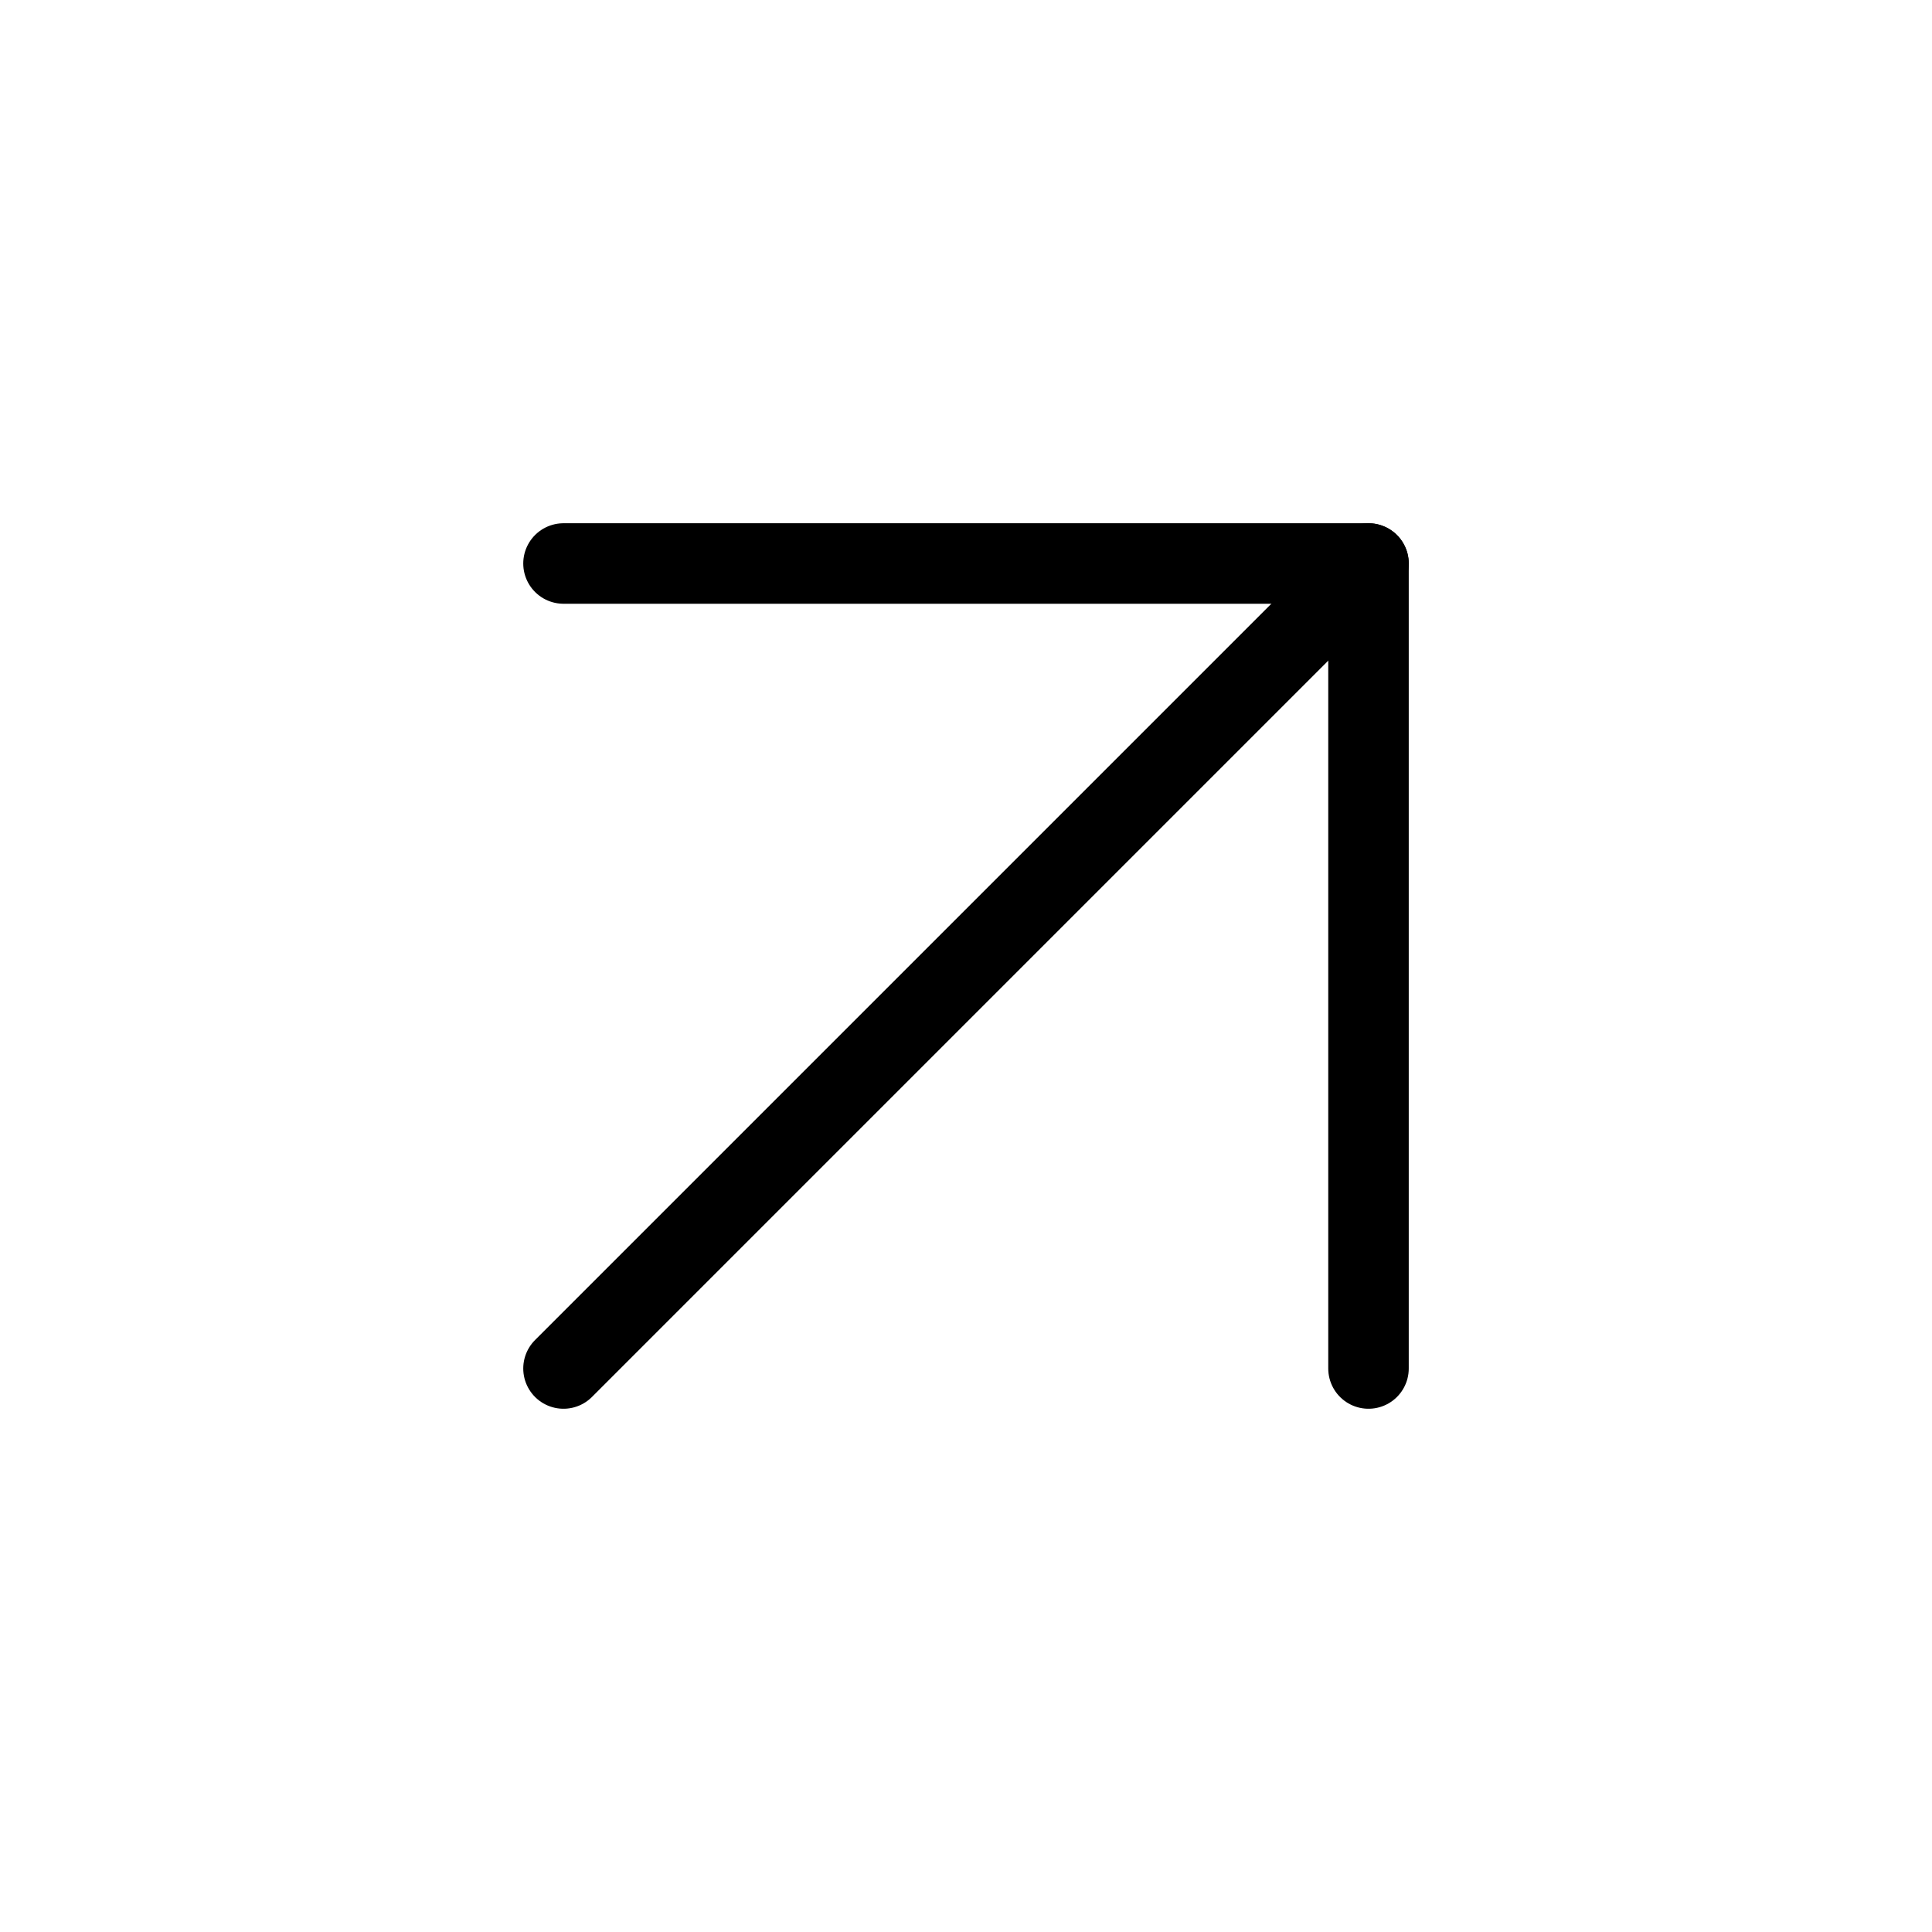
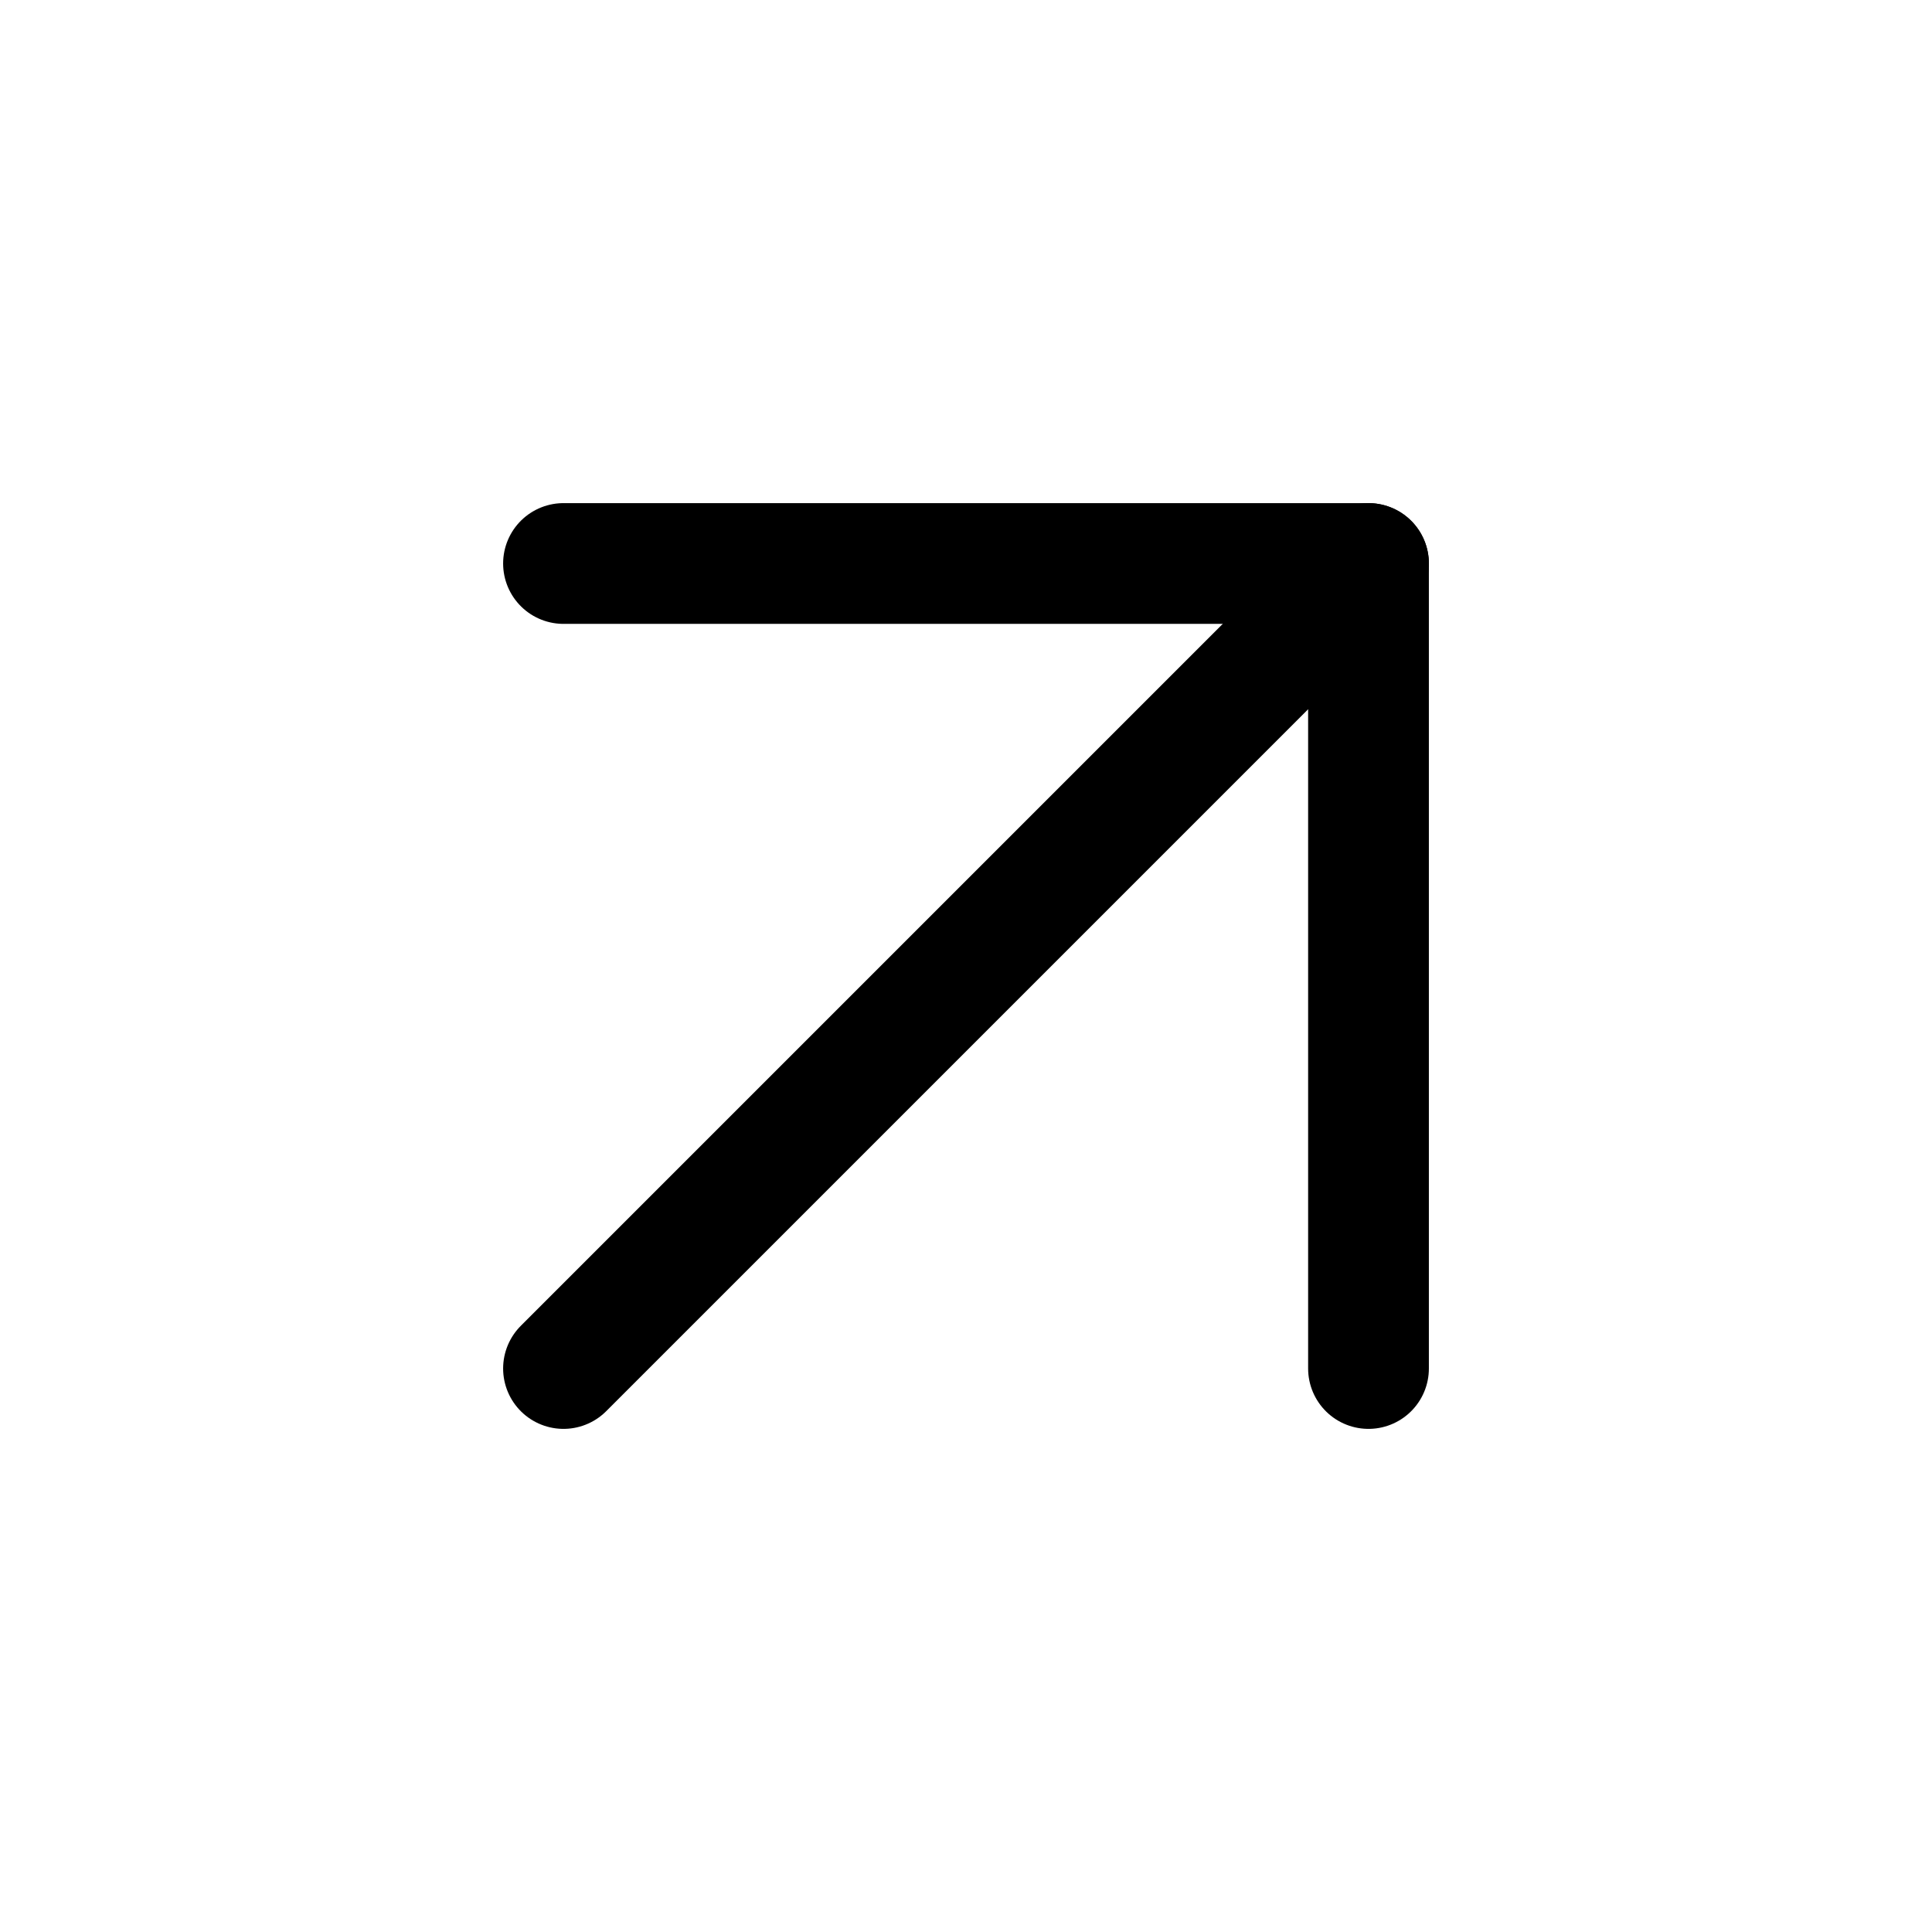
- <svg xmlns="http://www.w3.org/2000/svg" width="24" height="24" viewBox="0 0 24 24" fill="none" stroke="currentColor" stroke-width="1" stroke-linecap="round" stroke-linejoin="round">
+ <svg xmlns="http://www.w3.org/2000/svg" width="24" height="24" viewBox="0 0 24 24" fill="none" stroke="currentColor" stroke-width="1.5" stroke-linecap="round" stroke-linejoin="round">
  <path d="M7 7h10v10" />
  <path d="M7 17 17 7" />
</svg>
